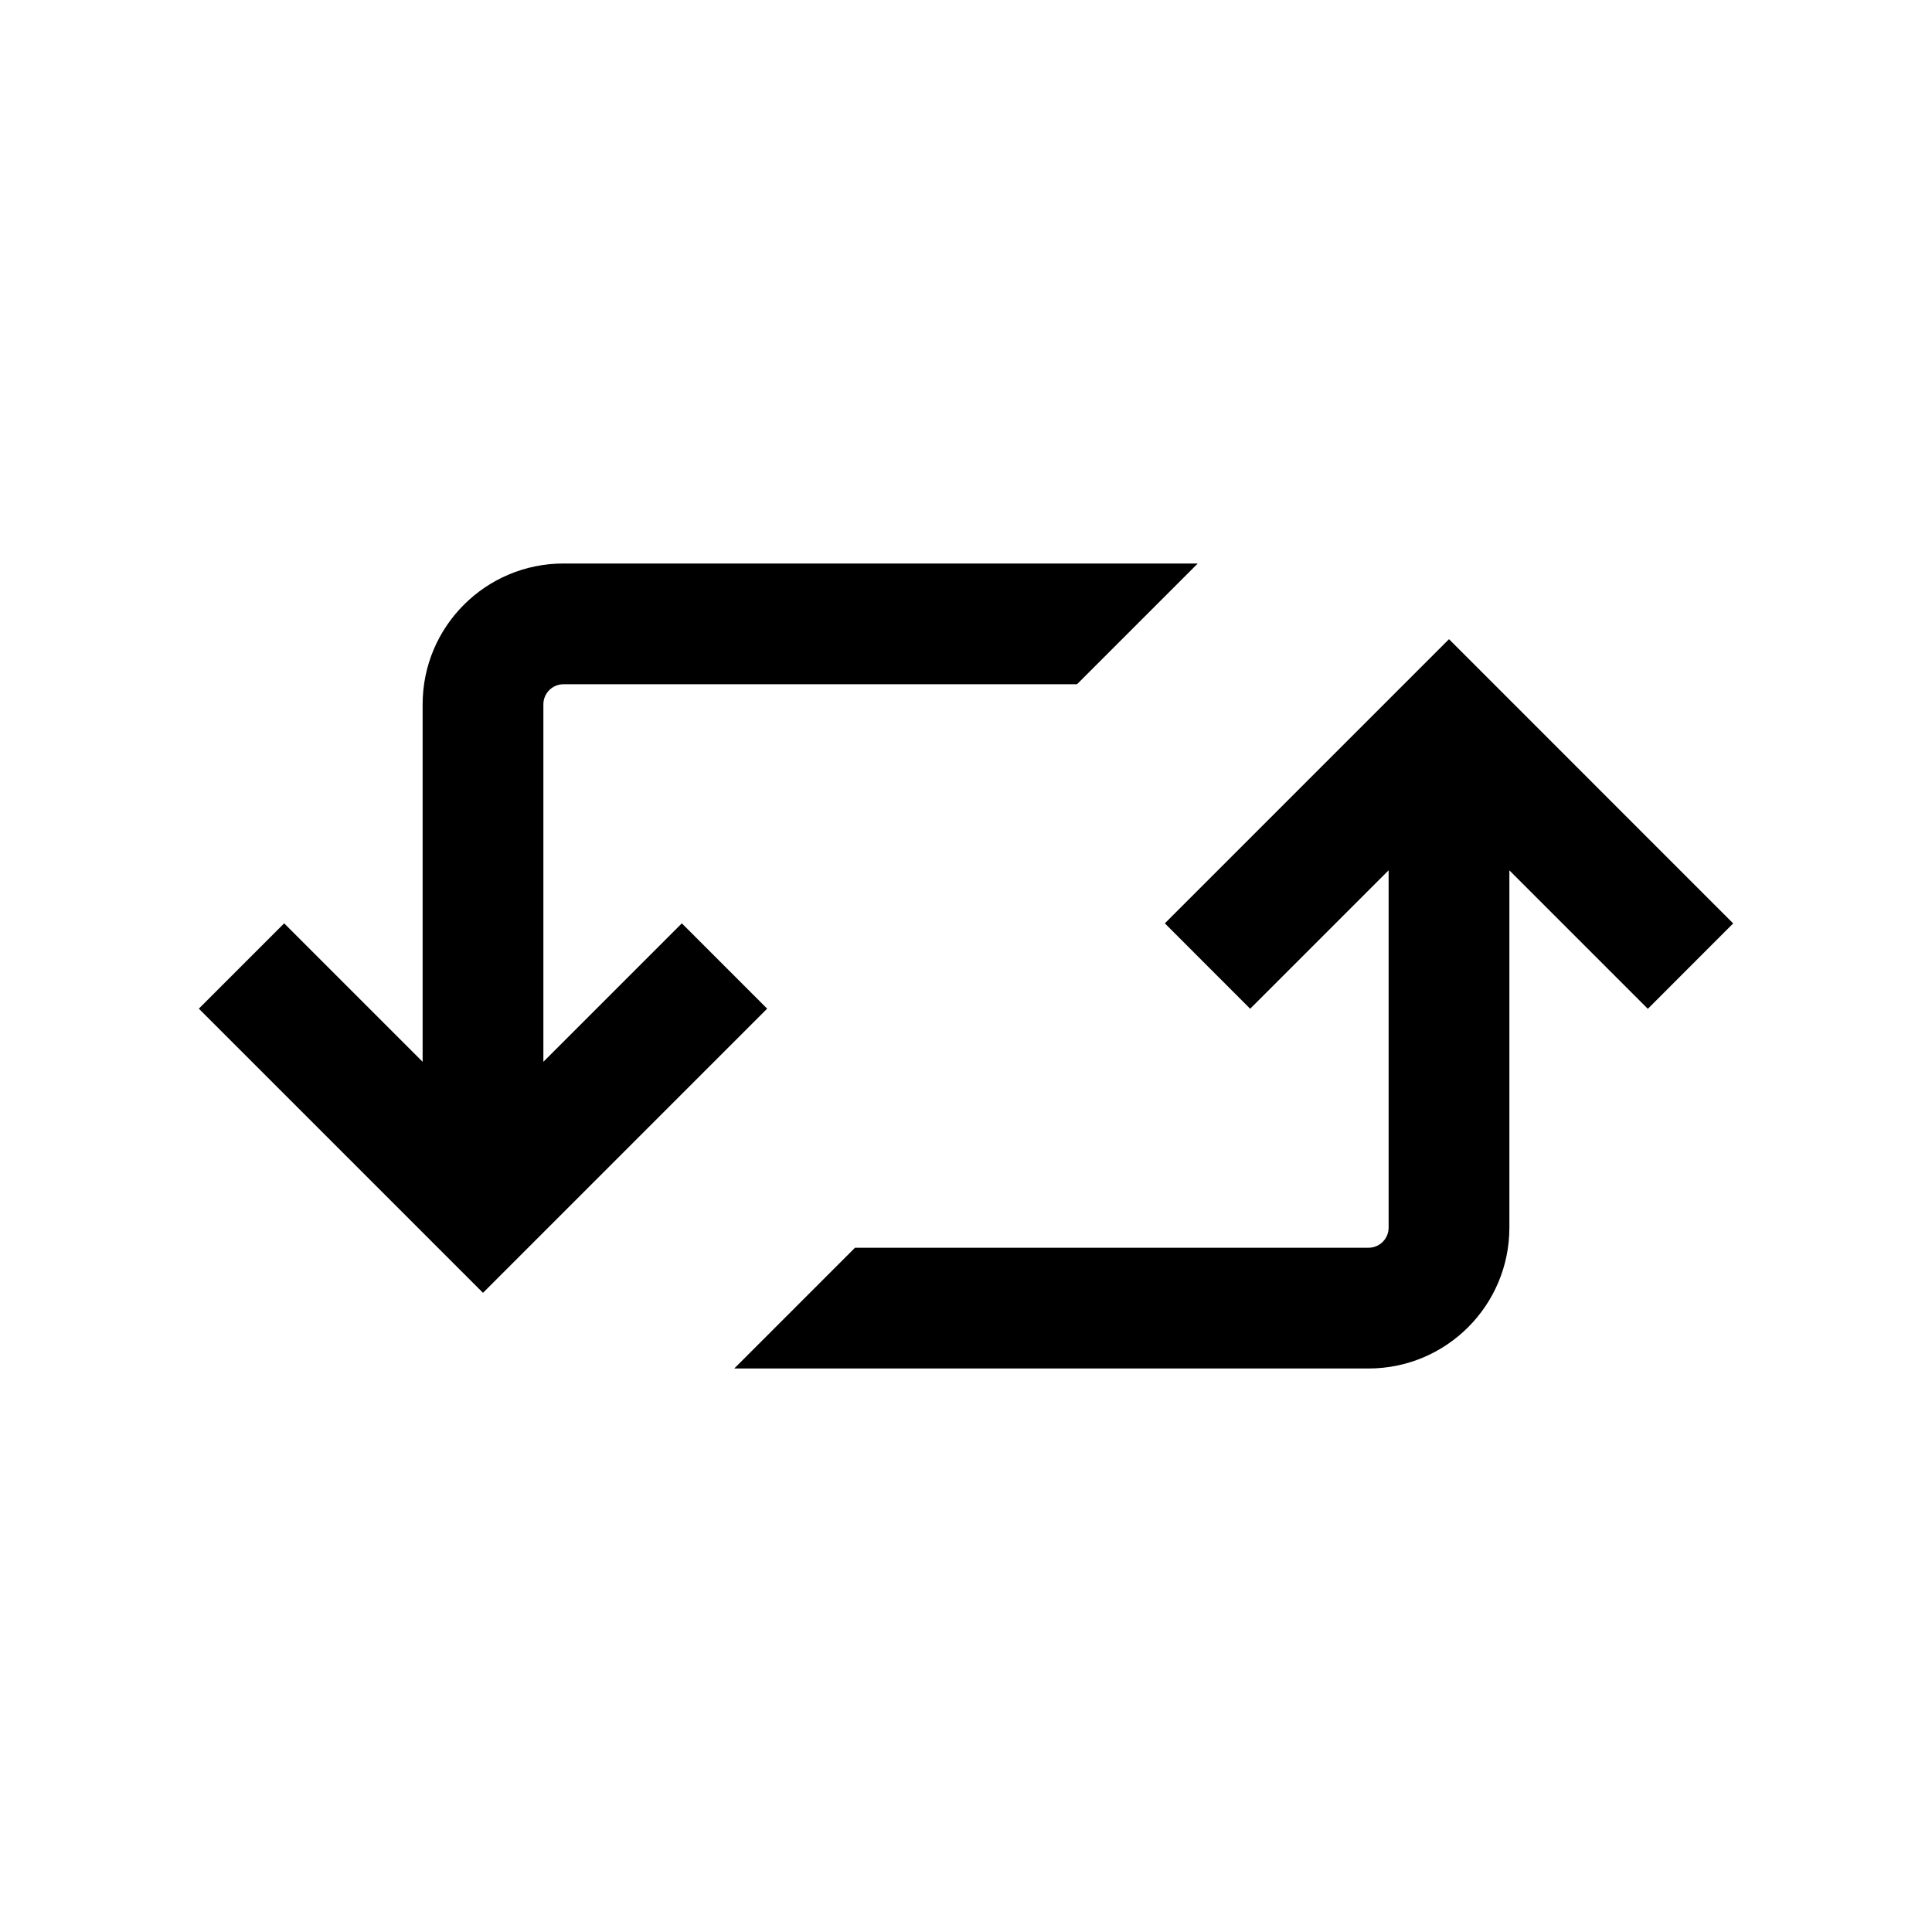
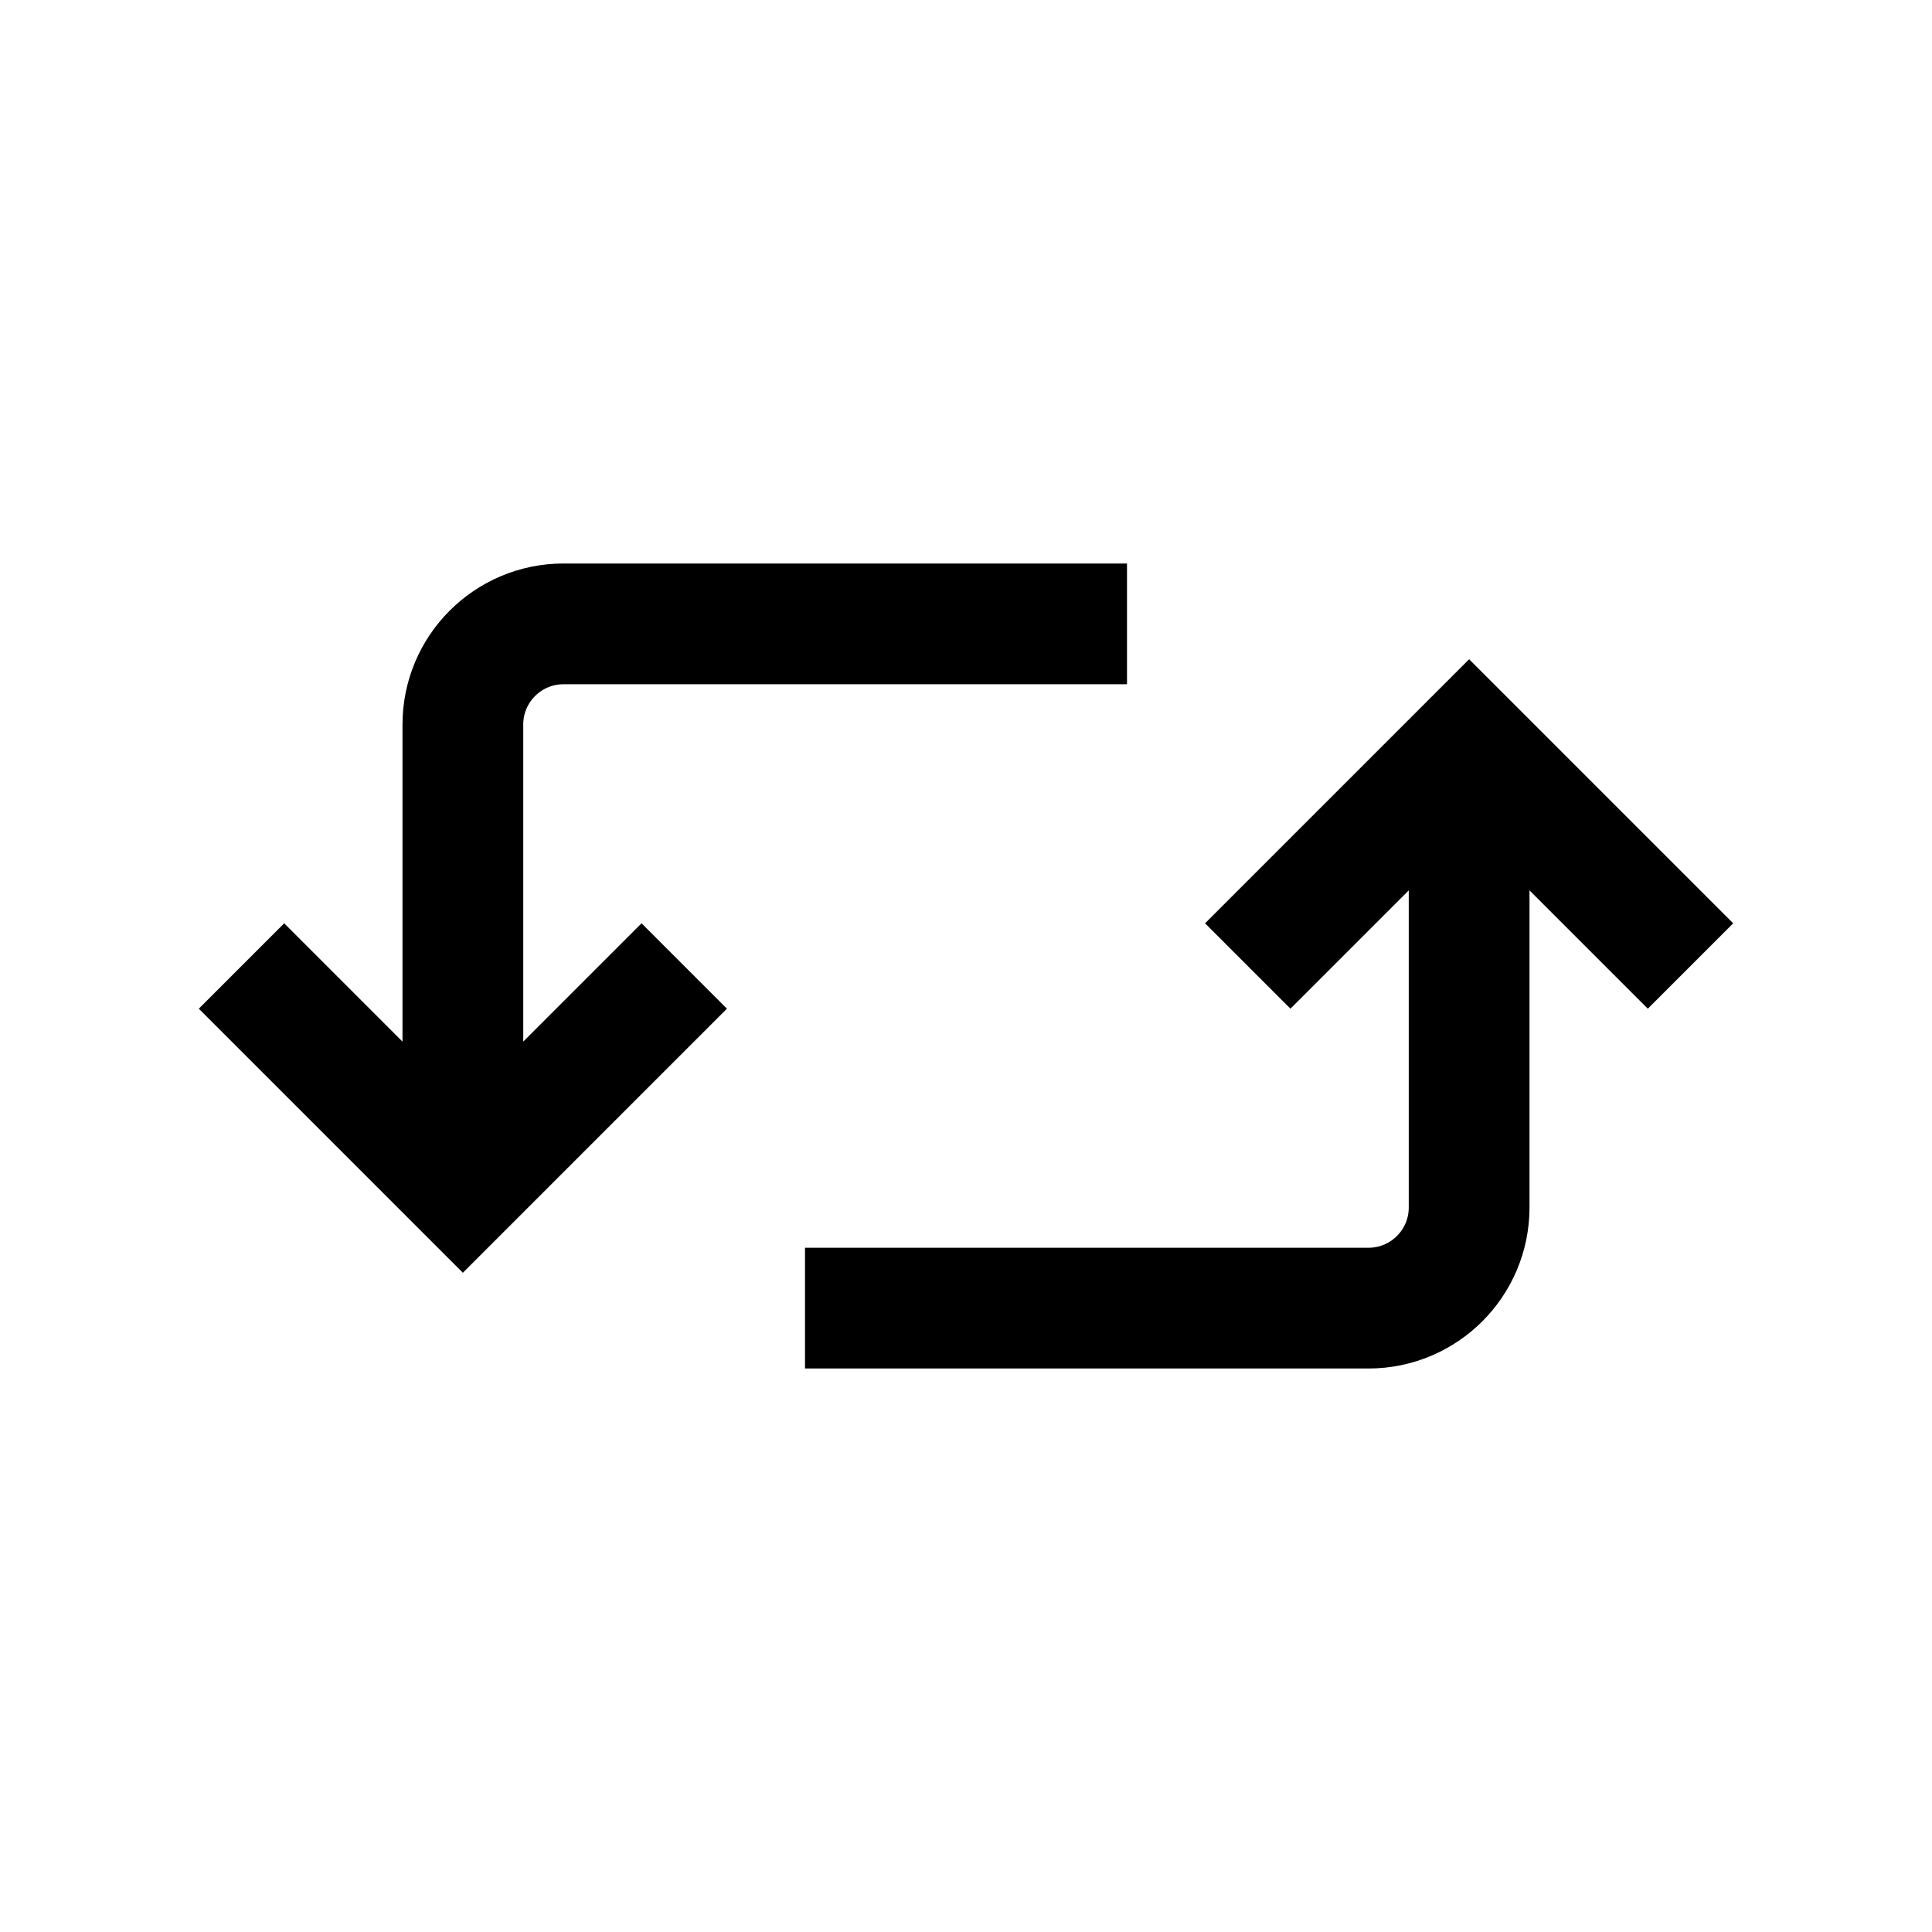
- <svg xmlns="http://www.w3.org/2000/svg" viewBox="0 0 24 24" fill="currentColor">
-   <path d="m14.47 11.47 1.06 1.061 1.72-1.72v4.439a.25.25 0 0 1-.25.25h-6.379l-1.5 1.5H17a1.75 1.75 0 0 0 1.75-1.75v-4.438l1.72 1.72 1.06-1.061L18 7.94zM7 7a1.75 1.75 0 0 0-1.75 1.75v4.44l-1.72-1.72-1.06 1.06L6 16.06l3.53-3.53-1.06-1.06-1.72 1.72V8.75A.25.25 0 0 1 7 8.5h6.379l1.5-1.5z" />
+ <svg xmlns="http://www.w3.org/2000/svg" viewBox="0 0 24 24" style="fill: none" stroke="currentColor" stroke-width="1.5">
+   <path d="M5.75 14.75L5.75 9C5.75 8.31 6.31 7.75 7 7.75L14 7.75M3 12L5.75 14.75L8.5 12M18.25 9.25L18.25 15C18.25 15.69 17.69 16.25 17 16.25L10 16.25M21 12L18.25 9.25L15.5 12" vector-effect="non-scaling-stroke" />
</svg>
